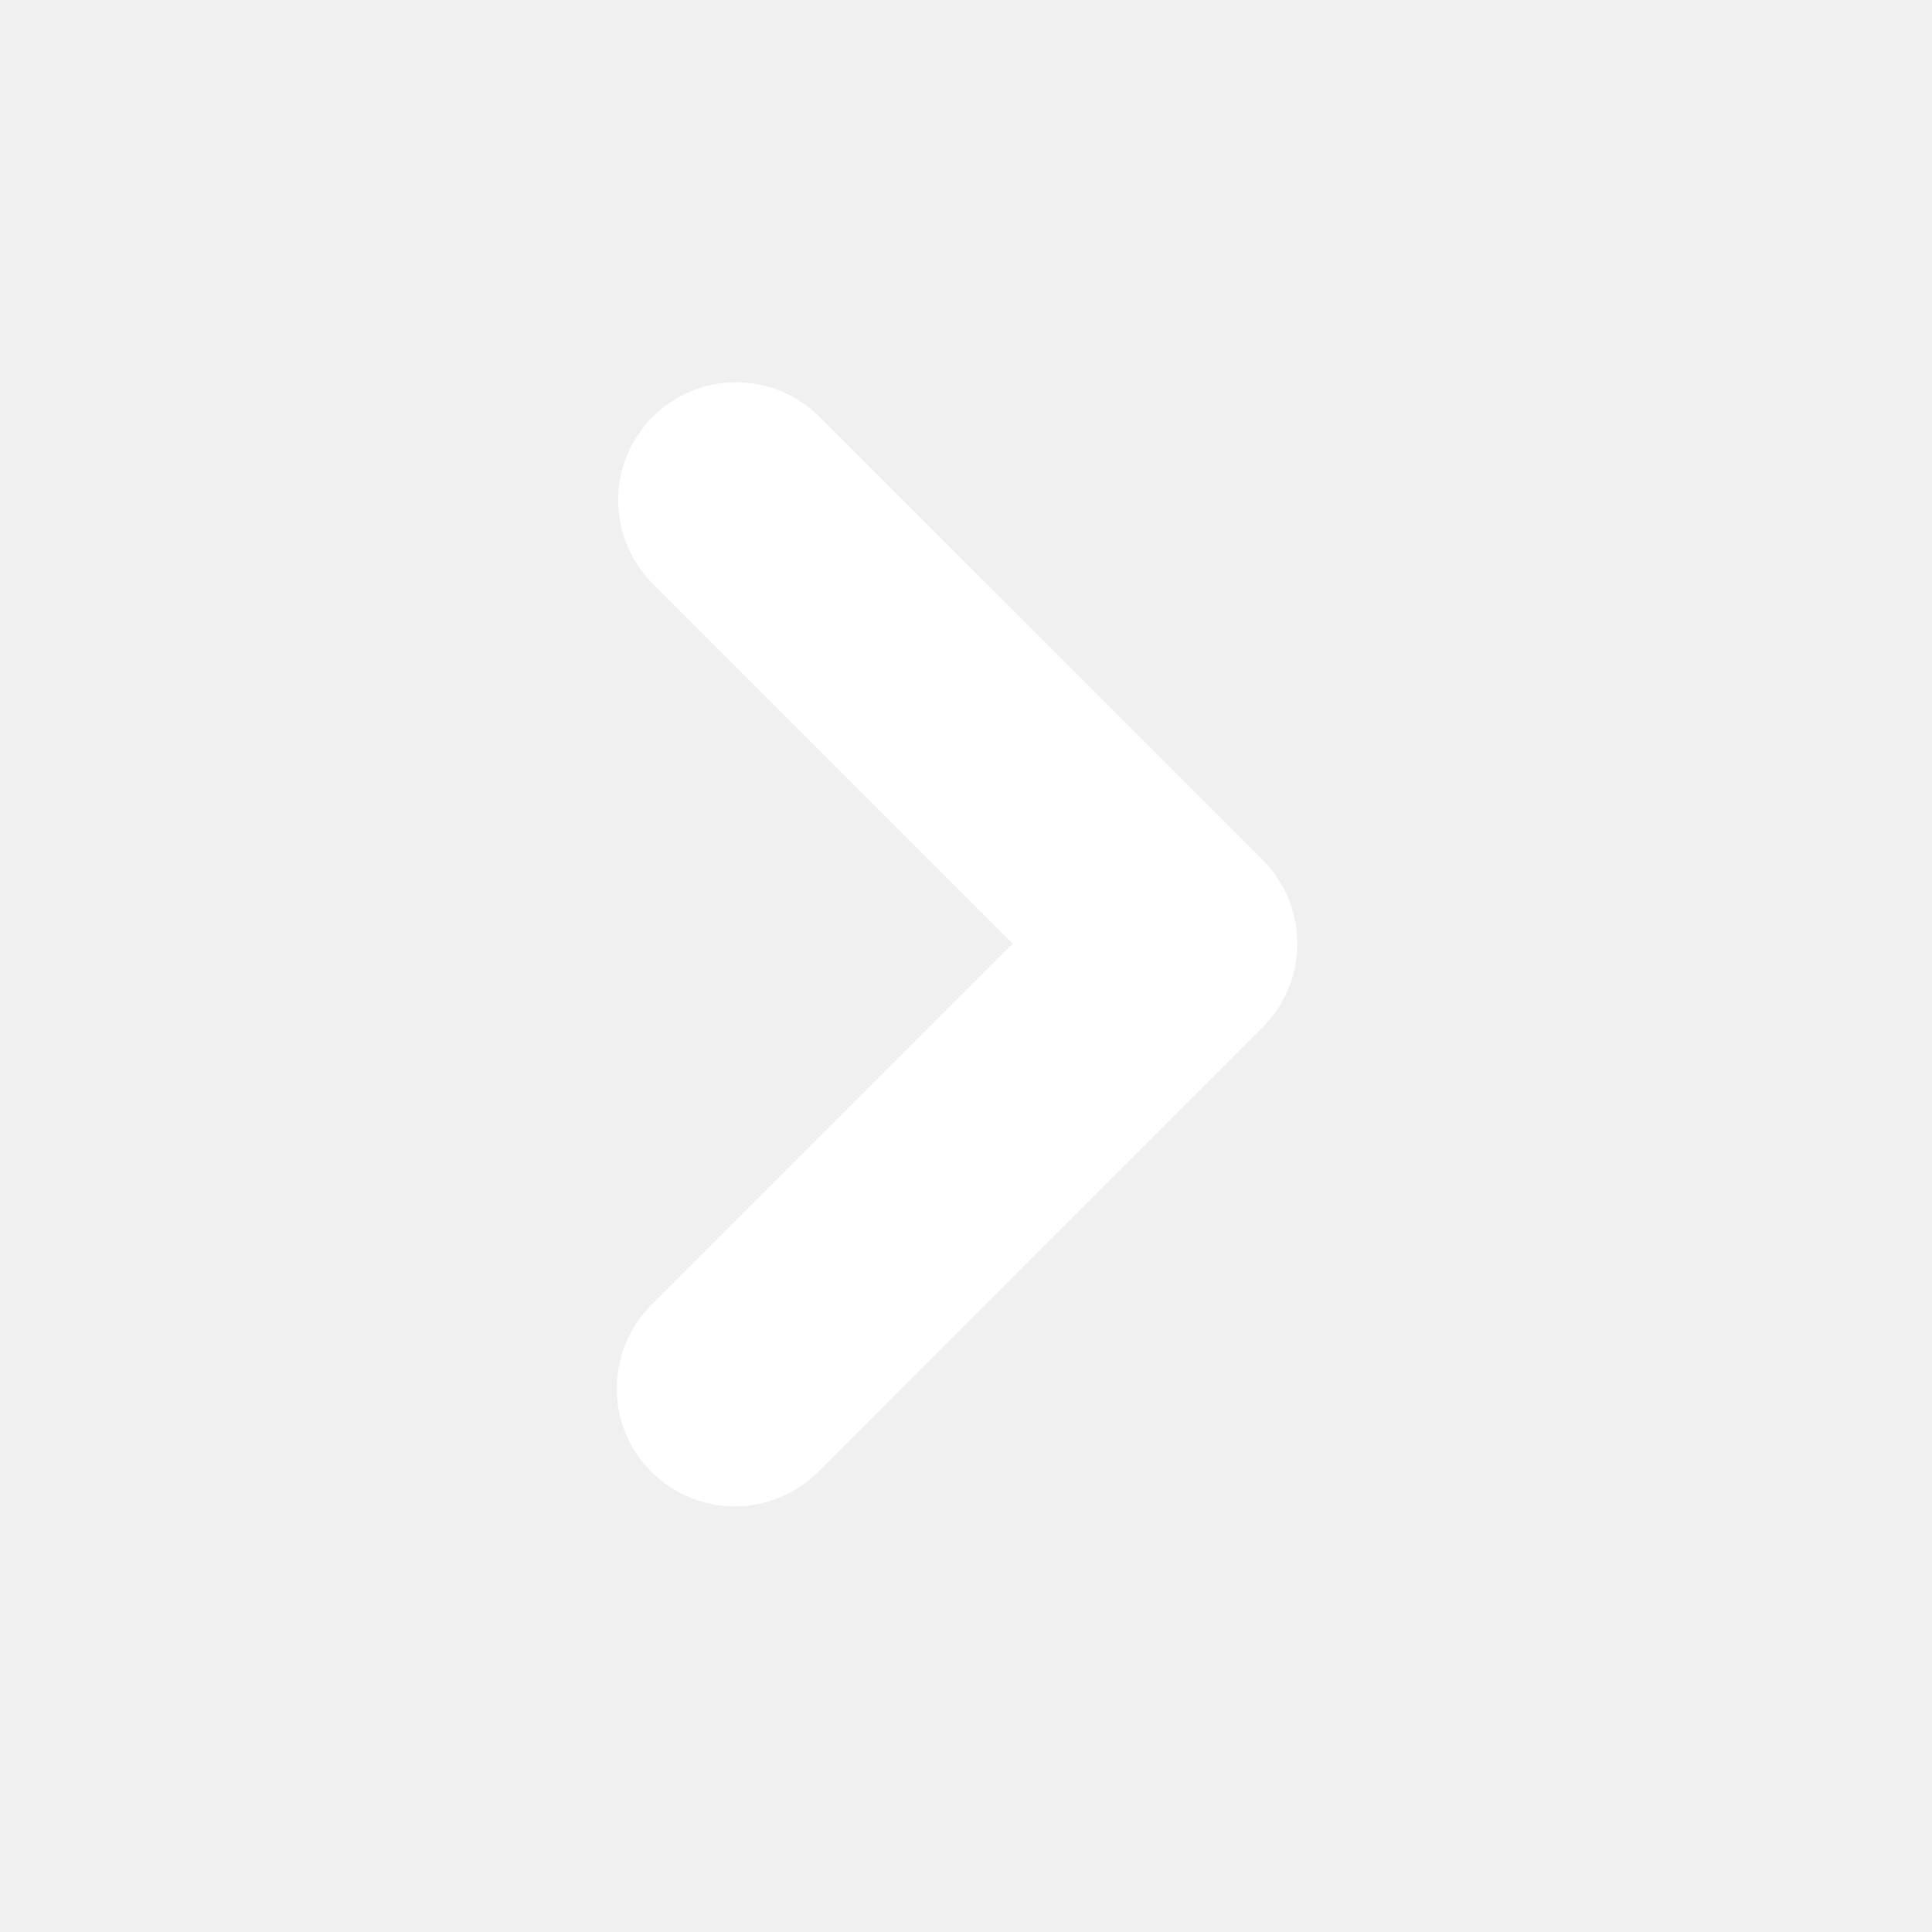
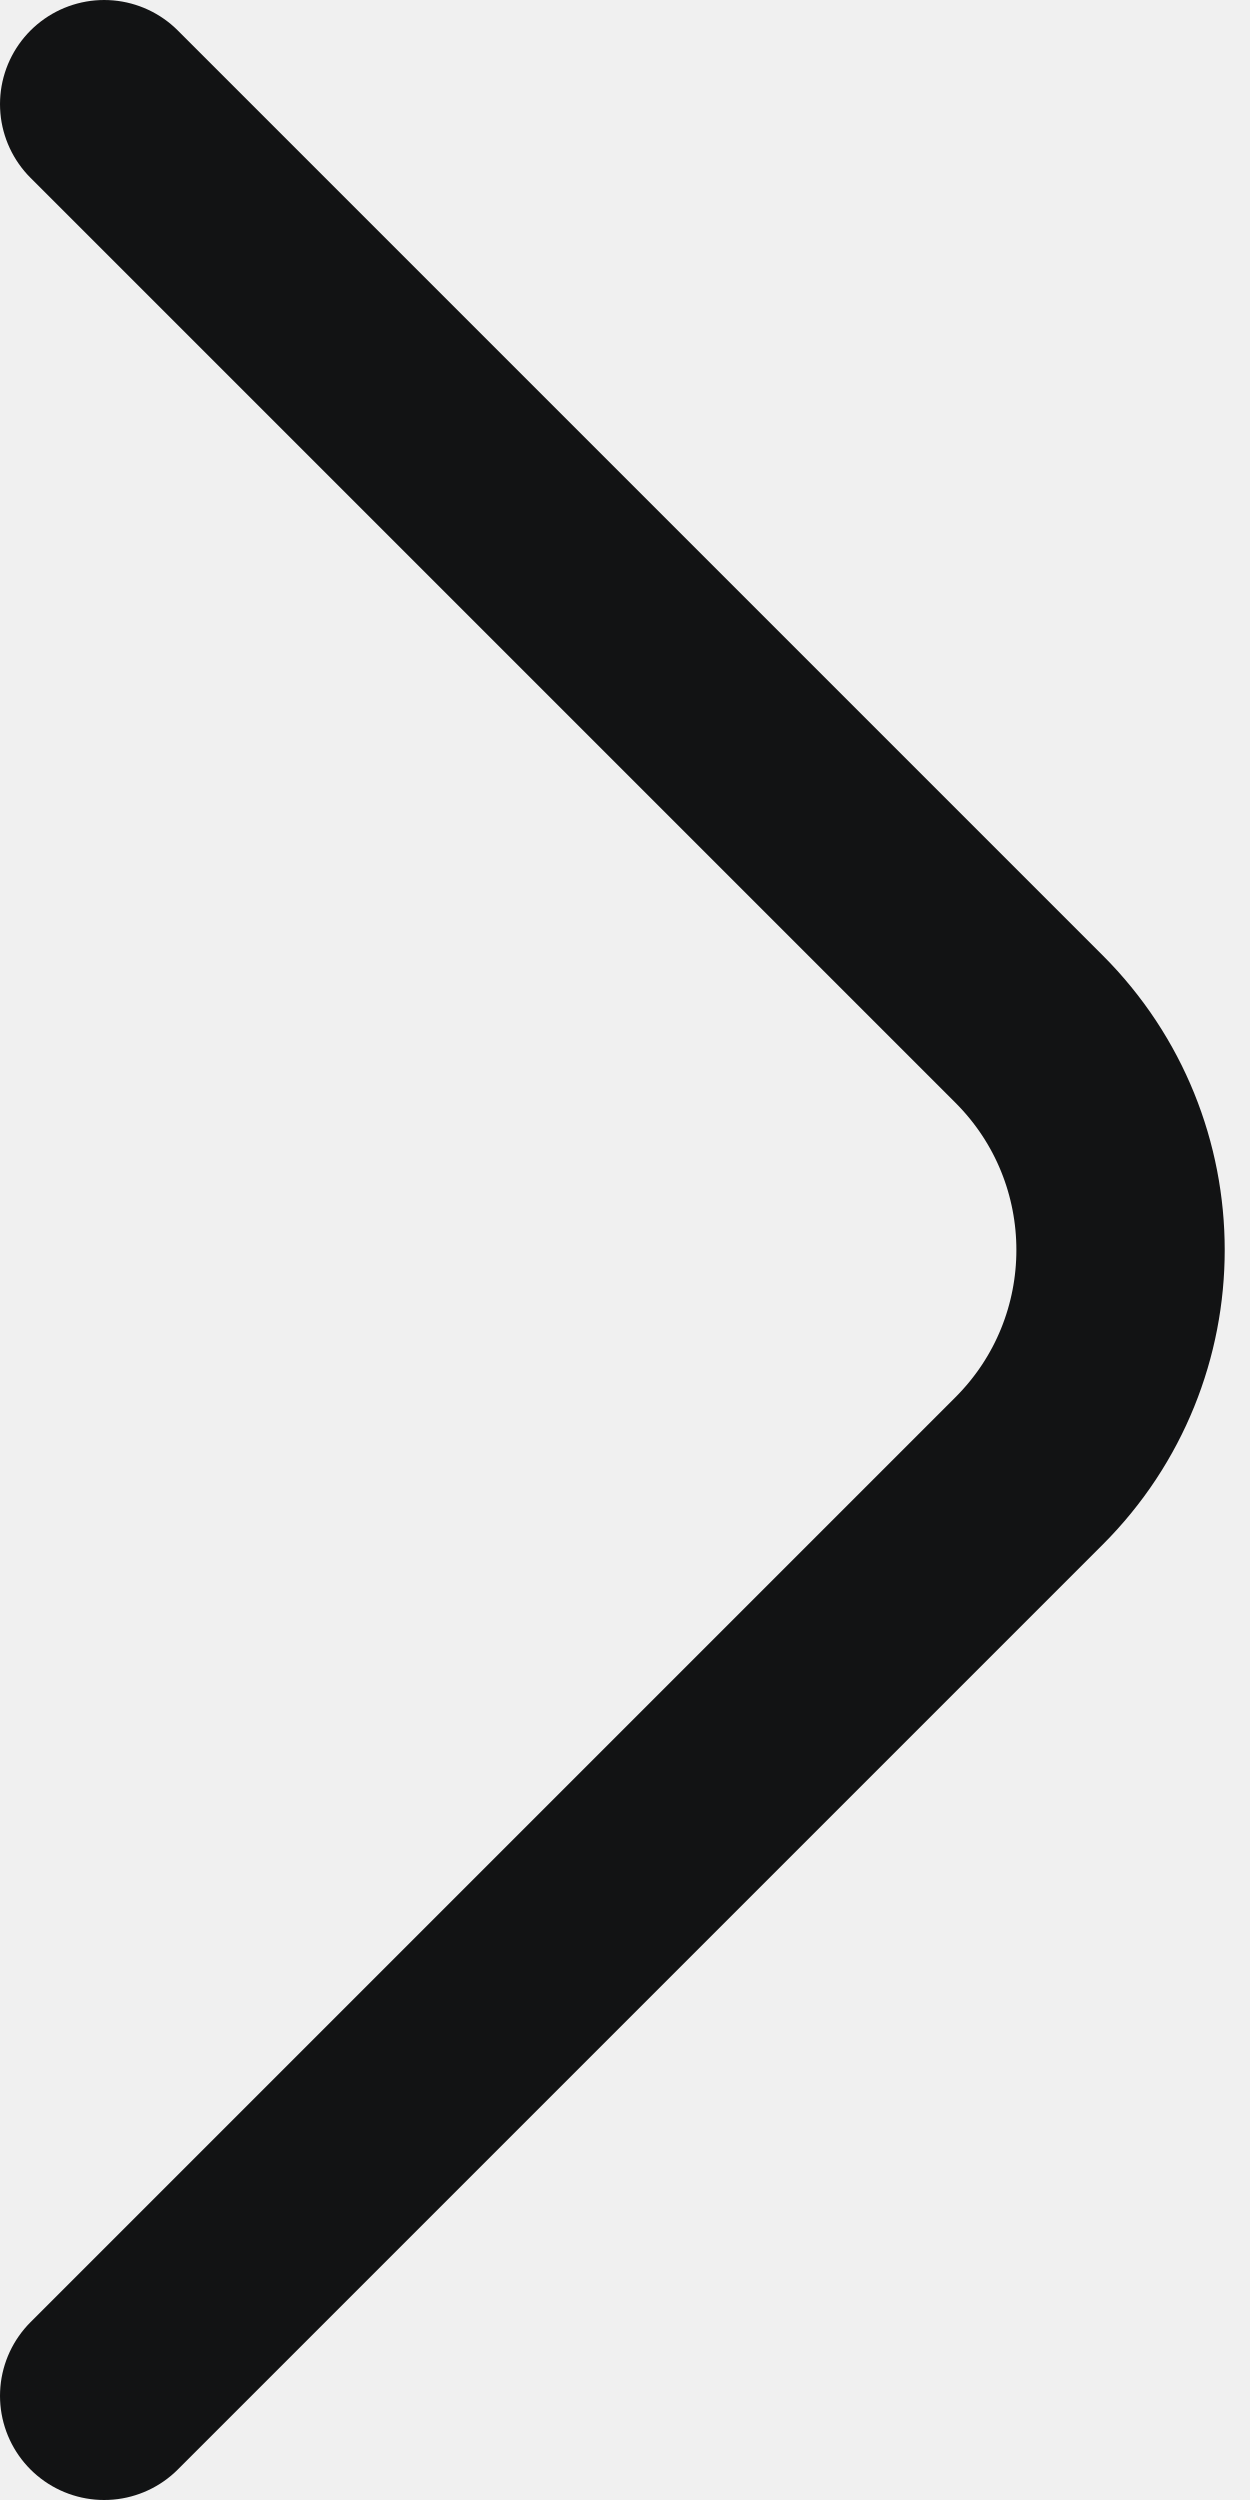
- <svg xmlns="http://www.w3.org/2000/svg" width="34" height="34" viewBox="0 0 34 34" fill="none">
-   <g clip-path="url(#clip0_1_8)">
-     <path fill-rule="evenodd" clip-rule="evenodd" d="M22.224 15.139C22.613 15.528 22.831 16.056 22.831 16.606C22.831 17.156 22.613 17.684 22.224 18.073L14.397 25.903C14.008 26.292 13.48 26.51 12.929 26.51C12.379 26.51 11.851 26.291 11.462 25.902C11.072 25.512 10.854 24.985 10.854 24.434C10.854 23.883 11.073 23.355 11.462 22.966L17.822 16.606L11.462 10.246C11.084 9.855 10.874 9.33 10.879 8.786C10.883 8.242 11.101 7.721 11.486 7.336C11.871 6.951 12.391 6.732 12.936 6.728C13.48 6.723 14.004 6.931 14.396 7.309L22.226 15.138L22.224 15.139Z" fill="white" />
-   </g>
-   <defs>
-     <clipPath id="clip0_1_8">
-       <rect width="33.212" height="33.212" fill="white" />
-     </clipPath>
-   </defs>
+ <svg xmlns="http://www.w3.org/2000/svg" width="12" height="24" viewBox="0 0 12 24" fill="none">
+   <path d="M1 1L9.879 9.879C11.05 11.05 11.05 12.95 9.879 14.121L1 23" stroke="#121314" stroke-width="2" stroke-linecap="round" />
</svg>
